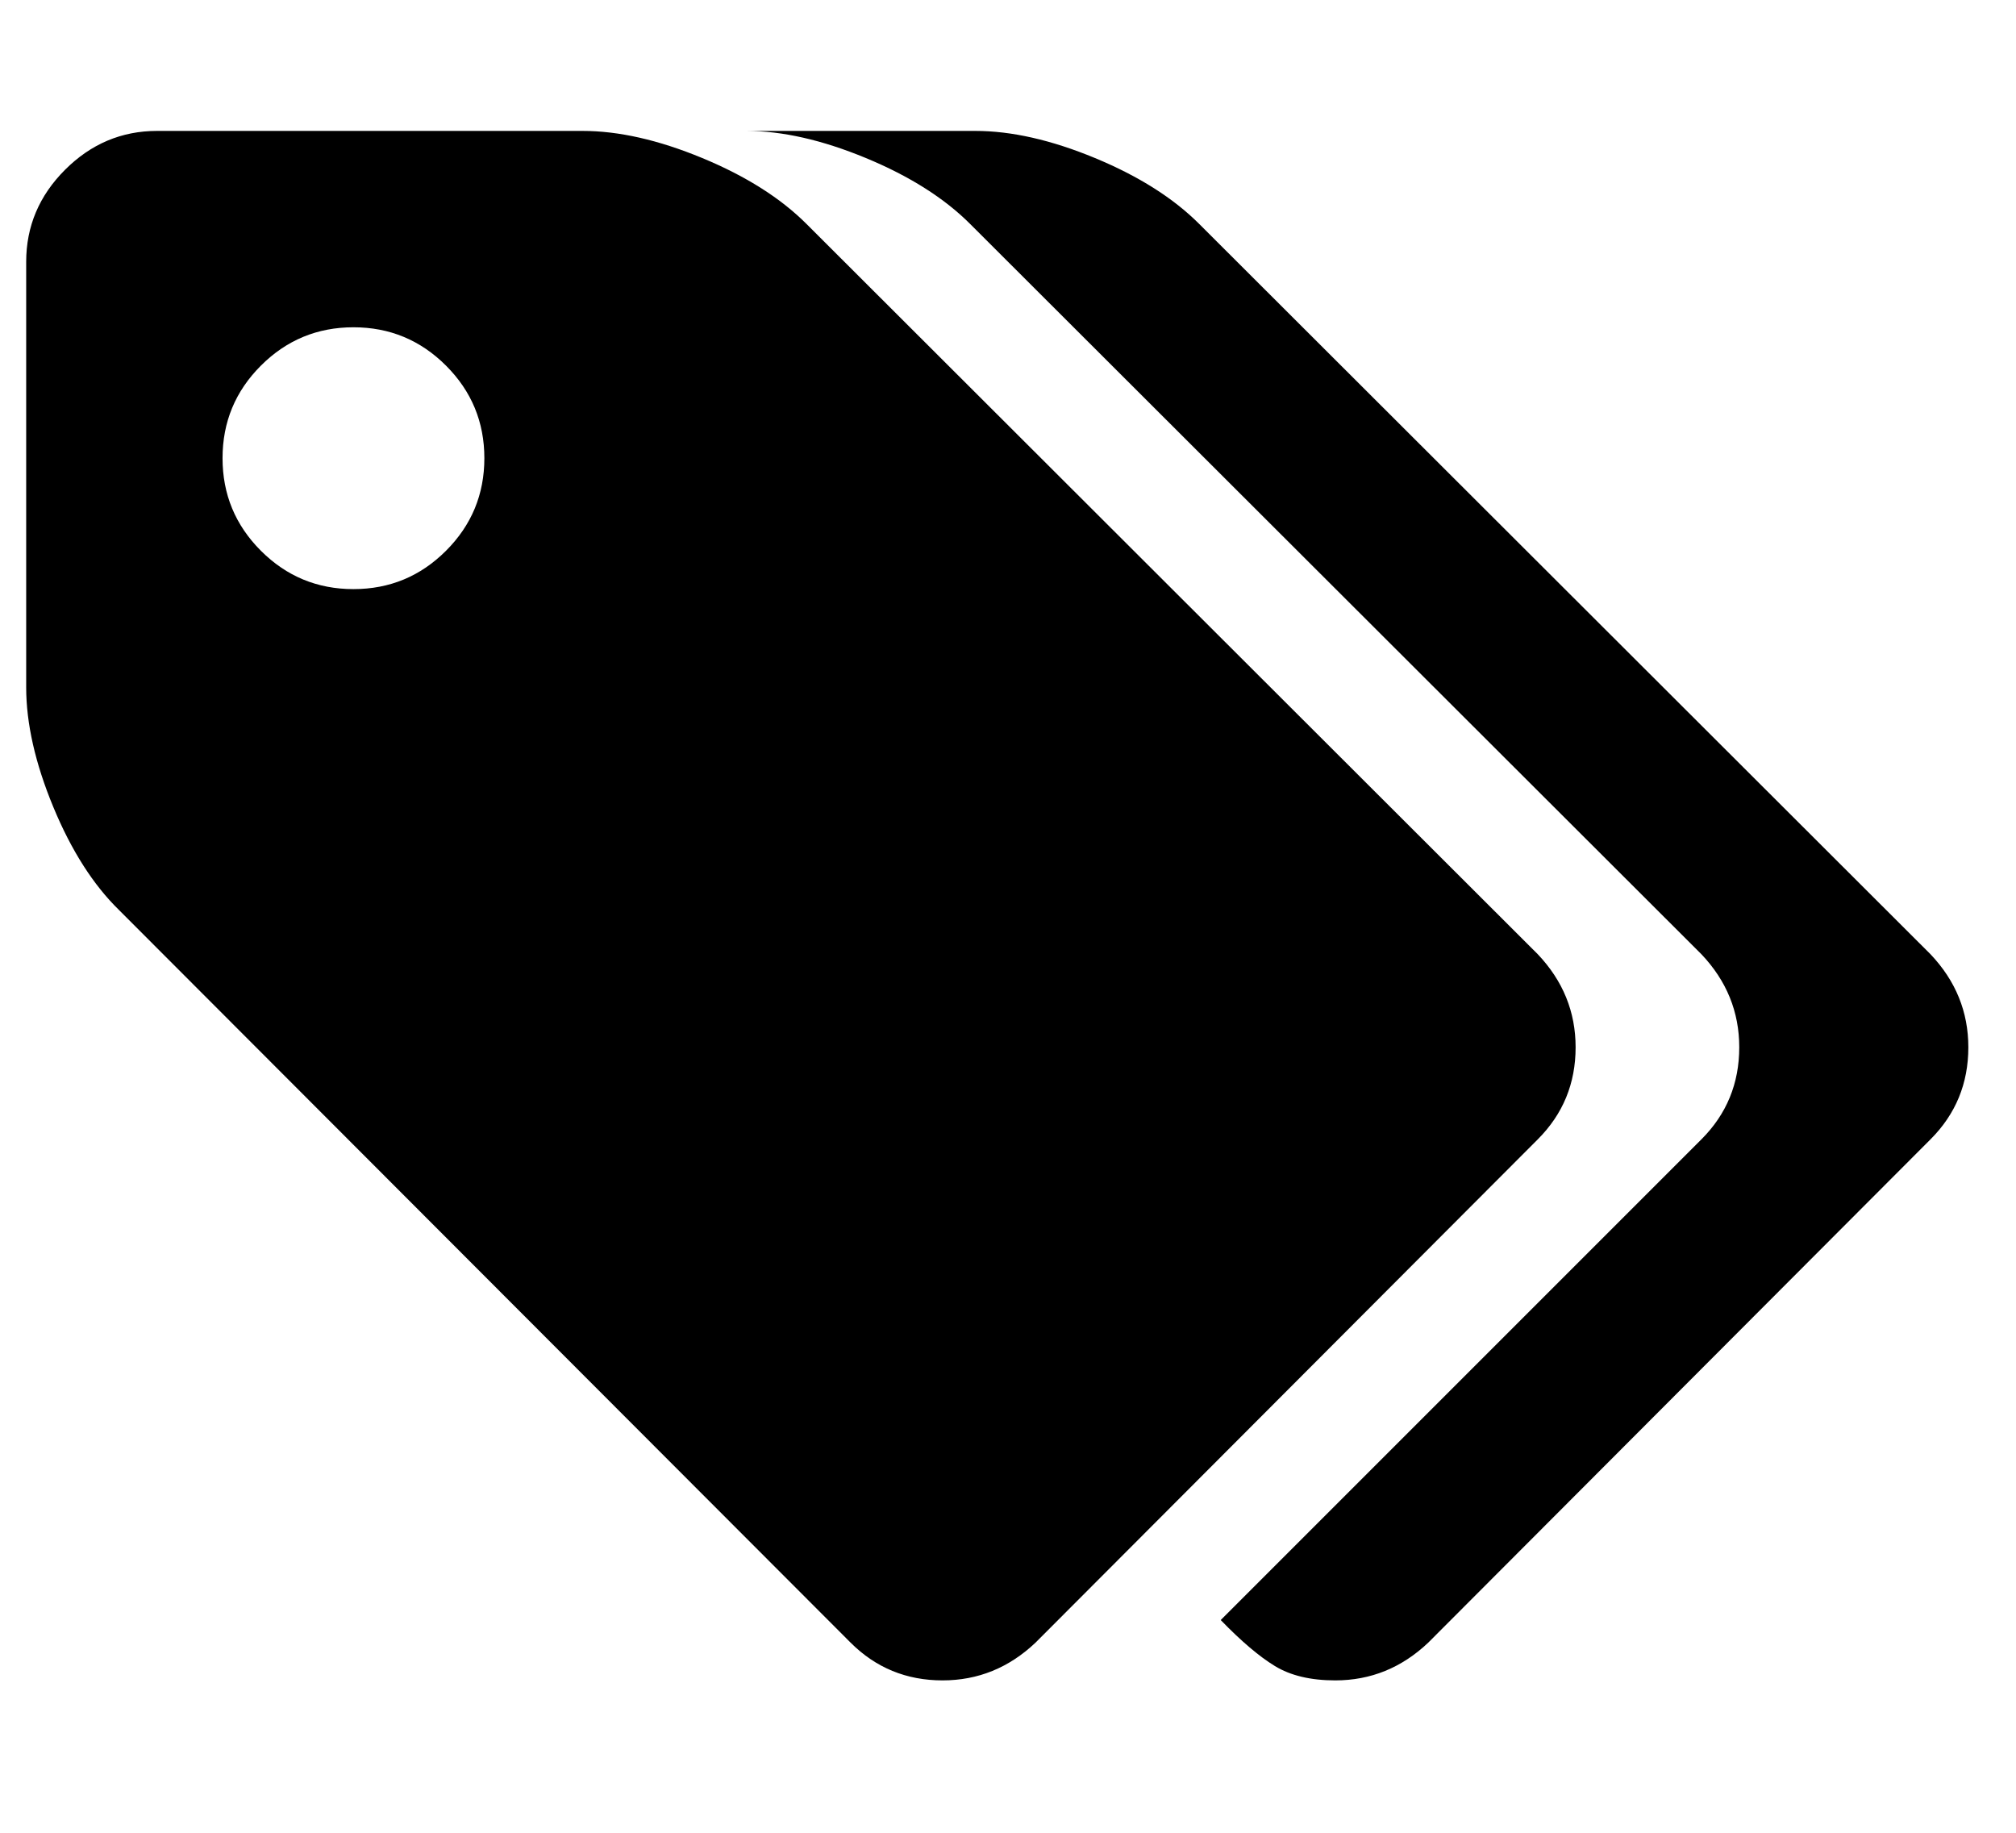
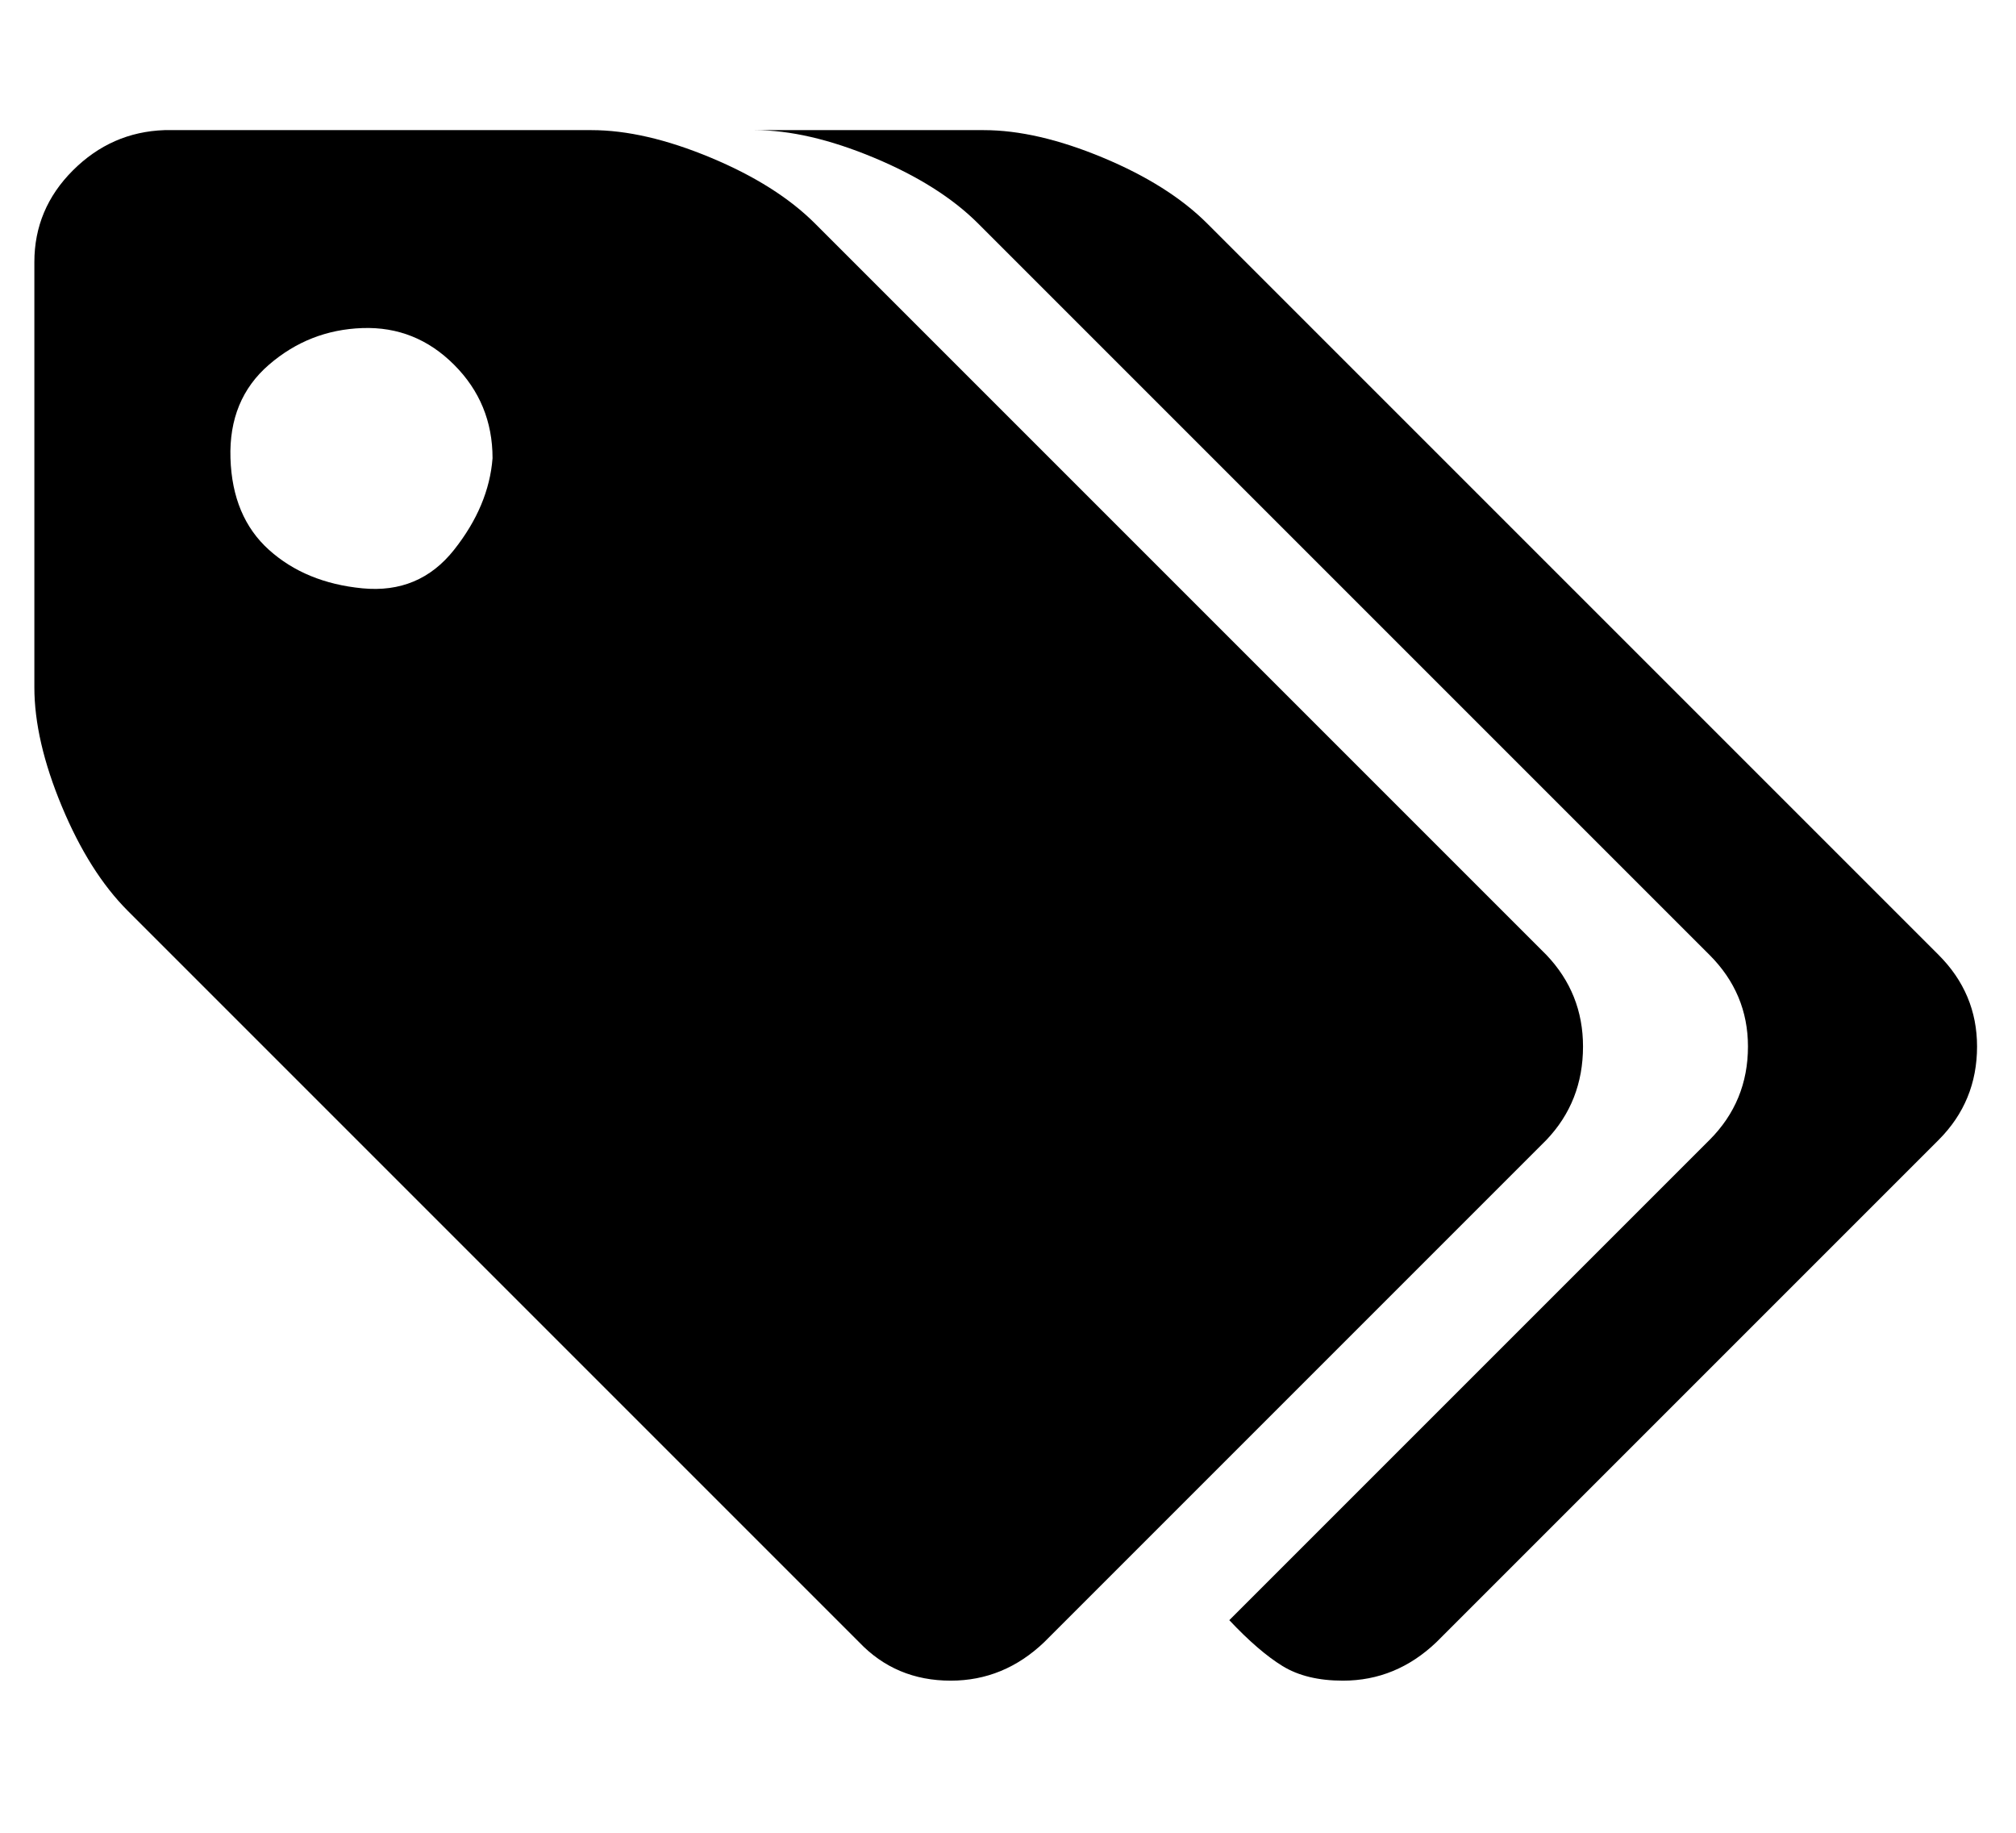
- <svg xmlns="http://www.w3.org/2000/svg" width="22" height="20" viewBox="0 0 1792 1792" aria-labelledby="title">
-   <path d="M384 448q0-53-37.5-90.5t-90.5-37.5-90.5 37.5-37.5 90.5 37.5 90.5 90.5 37.5 90.5-37.5 37.5-90.5zm1067 576q0 53-37 90l-491 492q-39 37-91 37-53 0-90-37l-715-716q-38-37-64.5-101t-26.5-117v-416q0-52 38-90t90-38h416q53 0 117 26.5t102 64.5l715 714q37 39 37 91zm384 0q0 53-37 90l-491 492q-39 37-91 37-36 0-59-14t-53-45l470-470q37-37 37-90 0-52-37-91l-715-714q-38-38-102-64.5t-117-26.5h224q53 0 117 26.5t102 64.5l715 714q37 39 37 91z" />
+ <svg xmlns="http://www.w3.org/2000/svg" width="22" height="20" viewBox="0 0 34 32" aria-labelledby="title">
+   <path d="M8 8q0-0.96-0.672-1.632t-1.6-0.64-1.632 0.64-0.672 1.632 0.672 1.6 1.632 0.672 1.6-0.672 0.672-1.6zM27.040 18.272q0 0.96-0.64 1.632l-8.768 8.768q-0.704 0.672-1.632 0.672-0.96 0-1.6-0.672l-12.768-12.768q-0.672-0.672-1.152-1.824t-0.48-2.080v-7.424q0-0.928 0.672-1.6t1.6-0.704h7.456q0.928 0 2.080 0.48t1.824 1.152l12.768 12.768q0.64 0.672 0.64 1.6zM33.92 18.272q0 0.96-0.672 1.632l-8.768 8.768q-0.704 0.672-1.632 0.672-0.64 0-1.056-0.256t-0.928-0.8l8.384-8.384q0.672-0.672 0.672-1.632 0-0.928-0.672-1.6l-12.768-12.768q-0.672-0.672-1.824-1.152t-2.080-0.48h4q0.928 0 2.080 0.48t1.824 1.152l12.768 12.768q0.672 0.672 0.672 1.6z" />
</svg>
